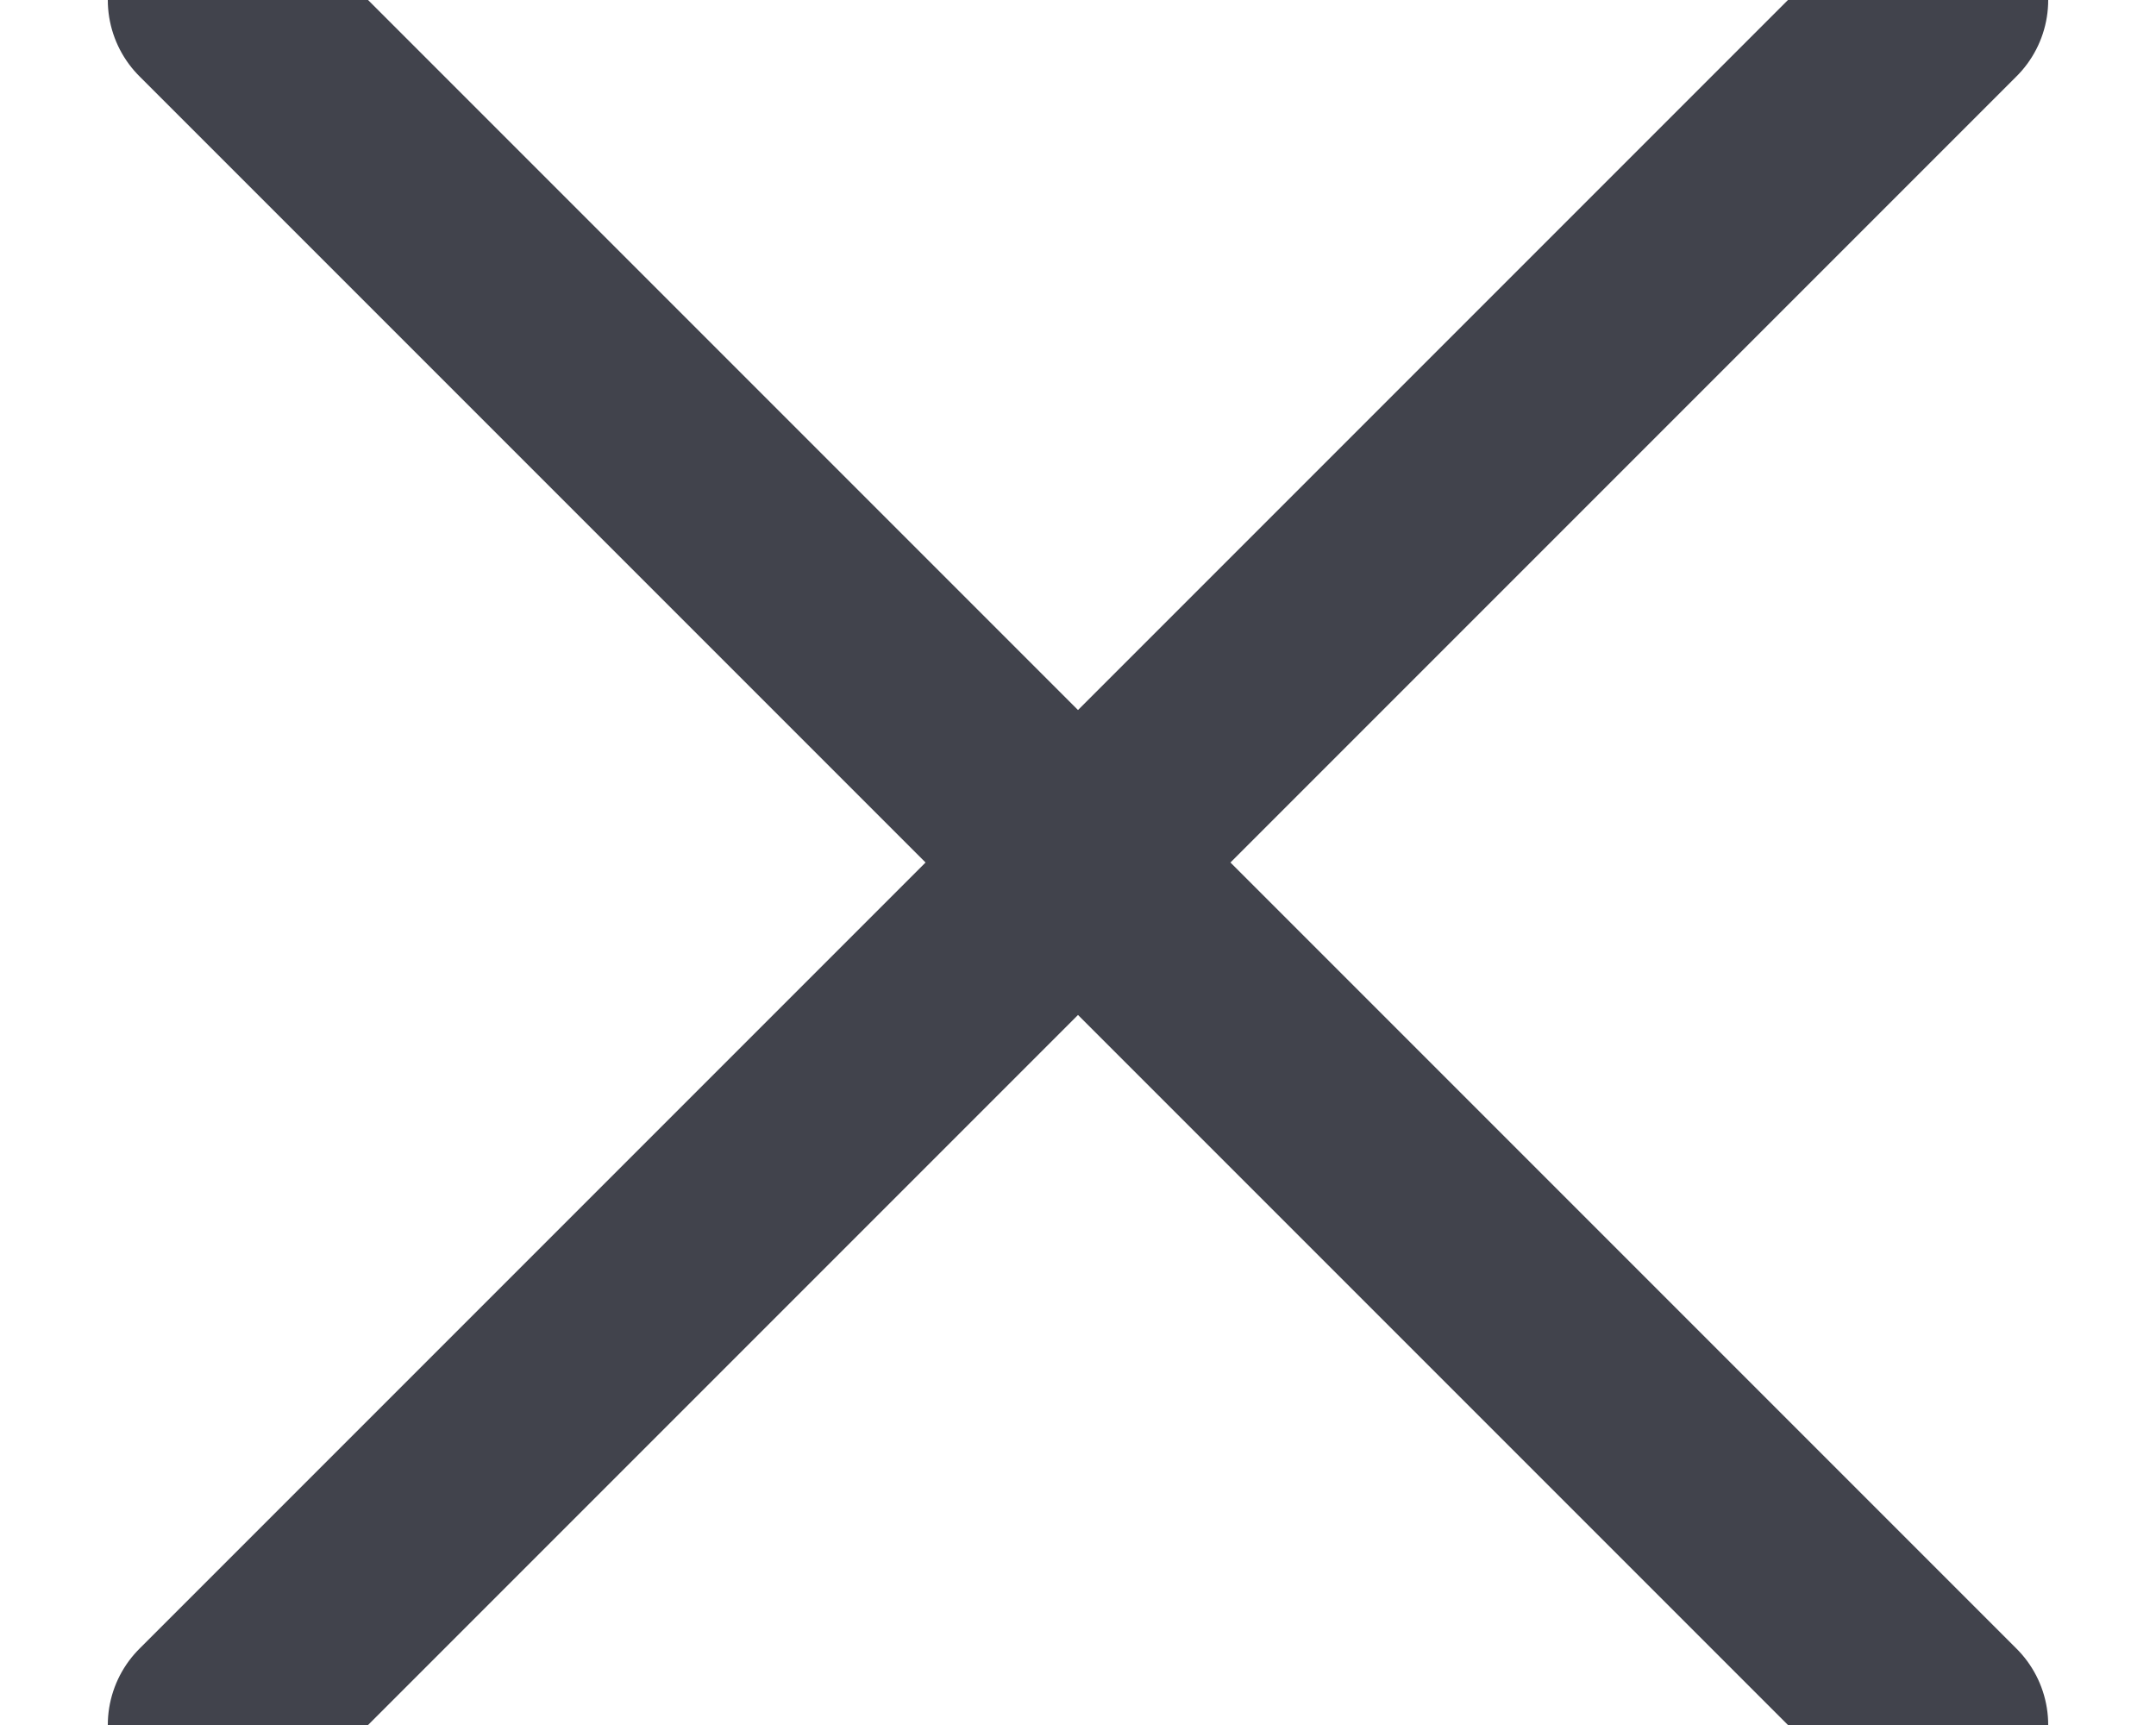
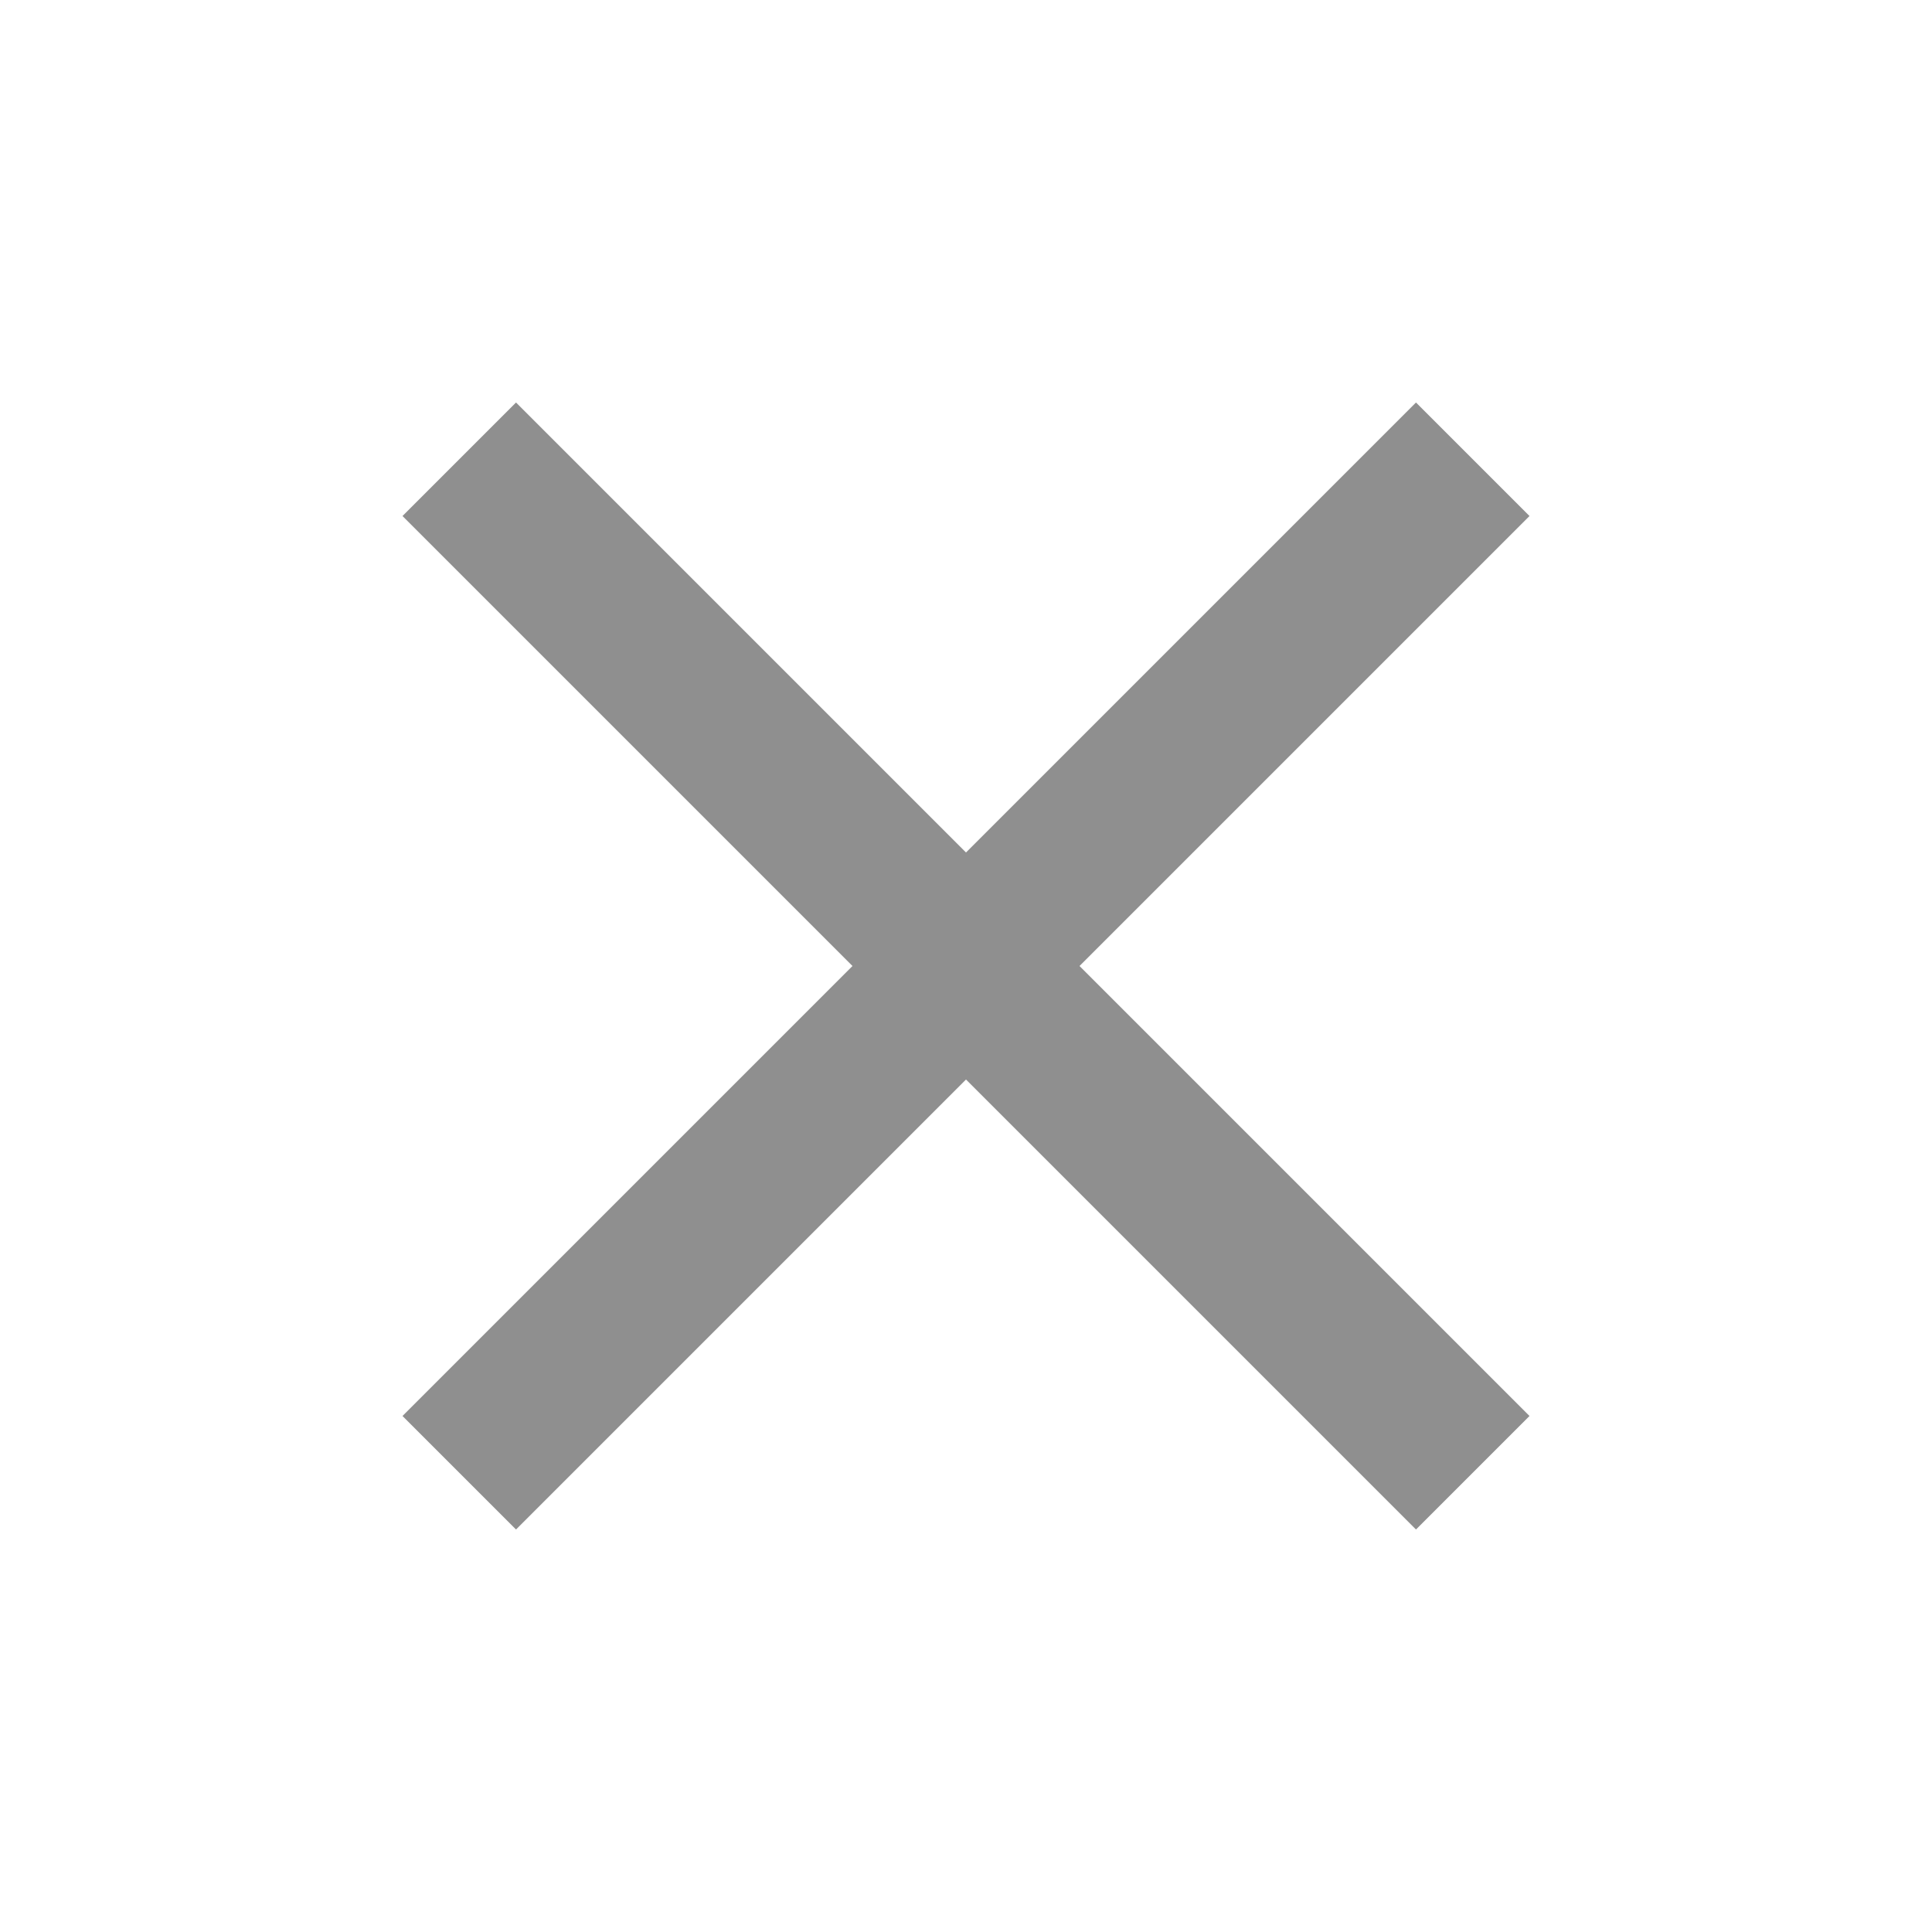
- <svg xmlns="http://www.w3.org/2000/svg" width="10px" height="8px" viewBox="0 0 10 8" version="1.1">
-   <g id="Components" stroke="none" stroke-width="1" fill="none" fill-rule="evenodd">
-     <g id="Text-fields" transform="translate(-1076, -1612)">
-       <g id="cross-black" transform="translate(1073, 1608)">
-         <rect id="Rectangle" x="0" y="0" width="16" height="16" />
-         <path d="M4,4 L12,12 M12,4 L4,12" id="Imported-Layers-Copy-6" stroke="#41434C" stroke-linecap="round" stroke-linejoin="round" />
-       </g>
-     </g>
-   </g>
+ <svg xmlns="http://www.w3.org/2000/svg" width="24" height="24" viewBox="0 0 24 24" fill="none">
+   <path d="M19 6.41L17.59 5L12 10.59L6.41 5L5 6.41L10.59 12L5 17.59L6.41 19L12 13.41L17.59 19L19 17.59L13.41 12L19 6.41Z" fill="#8F8F8F" />
</svg>
